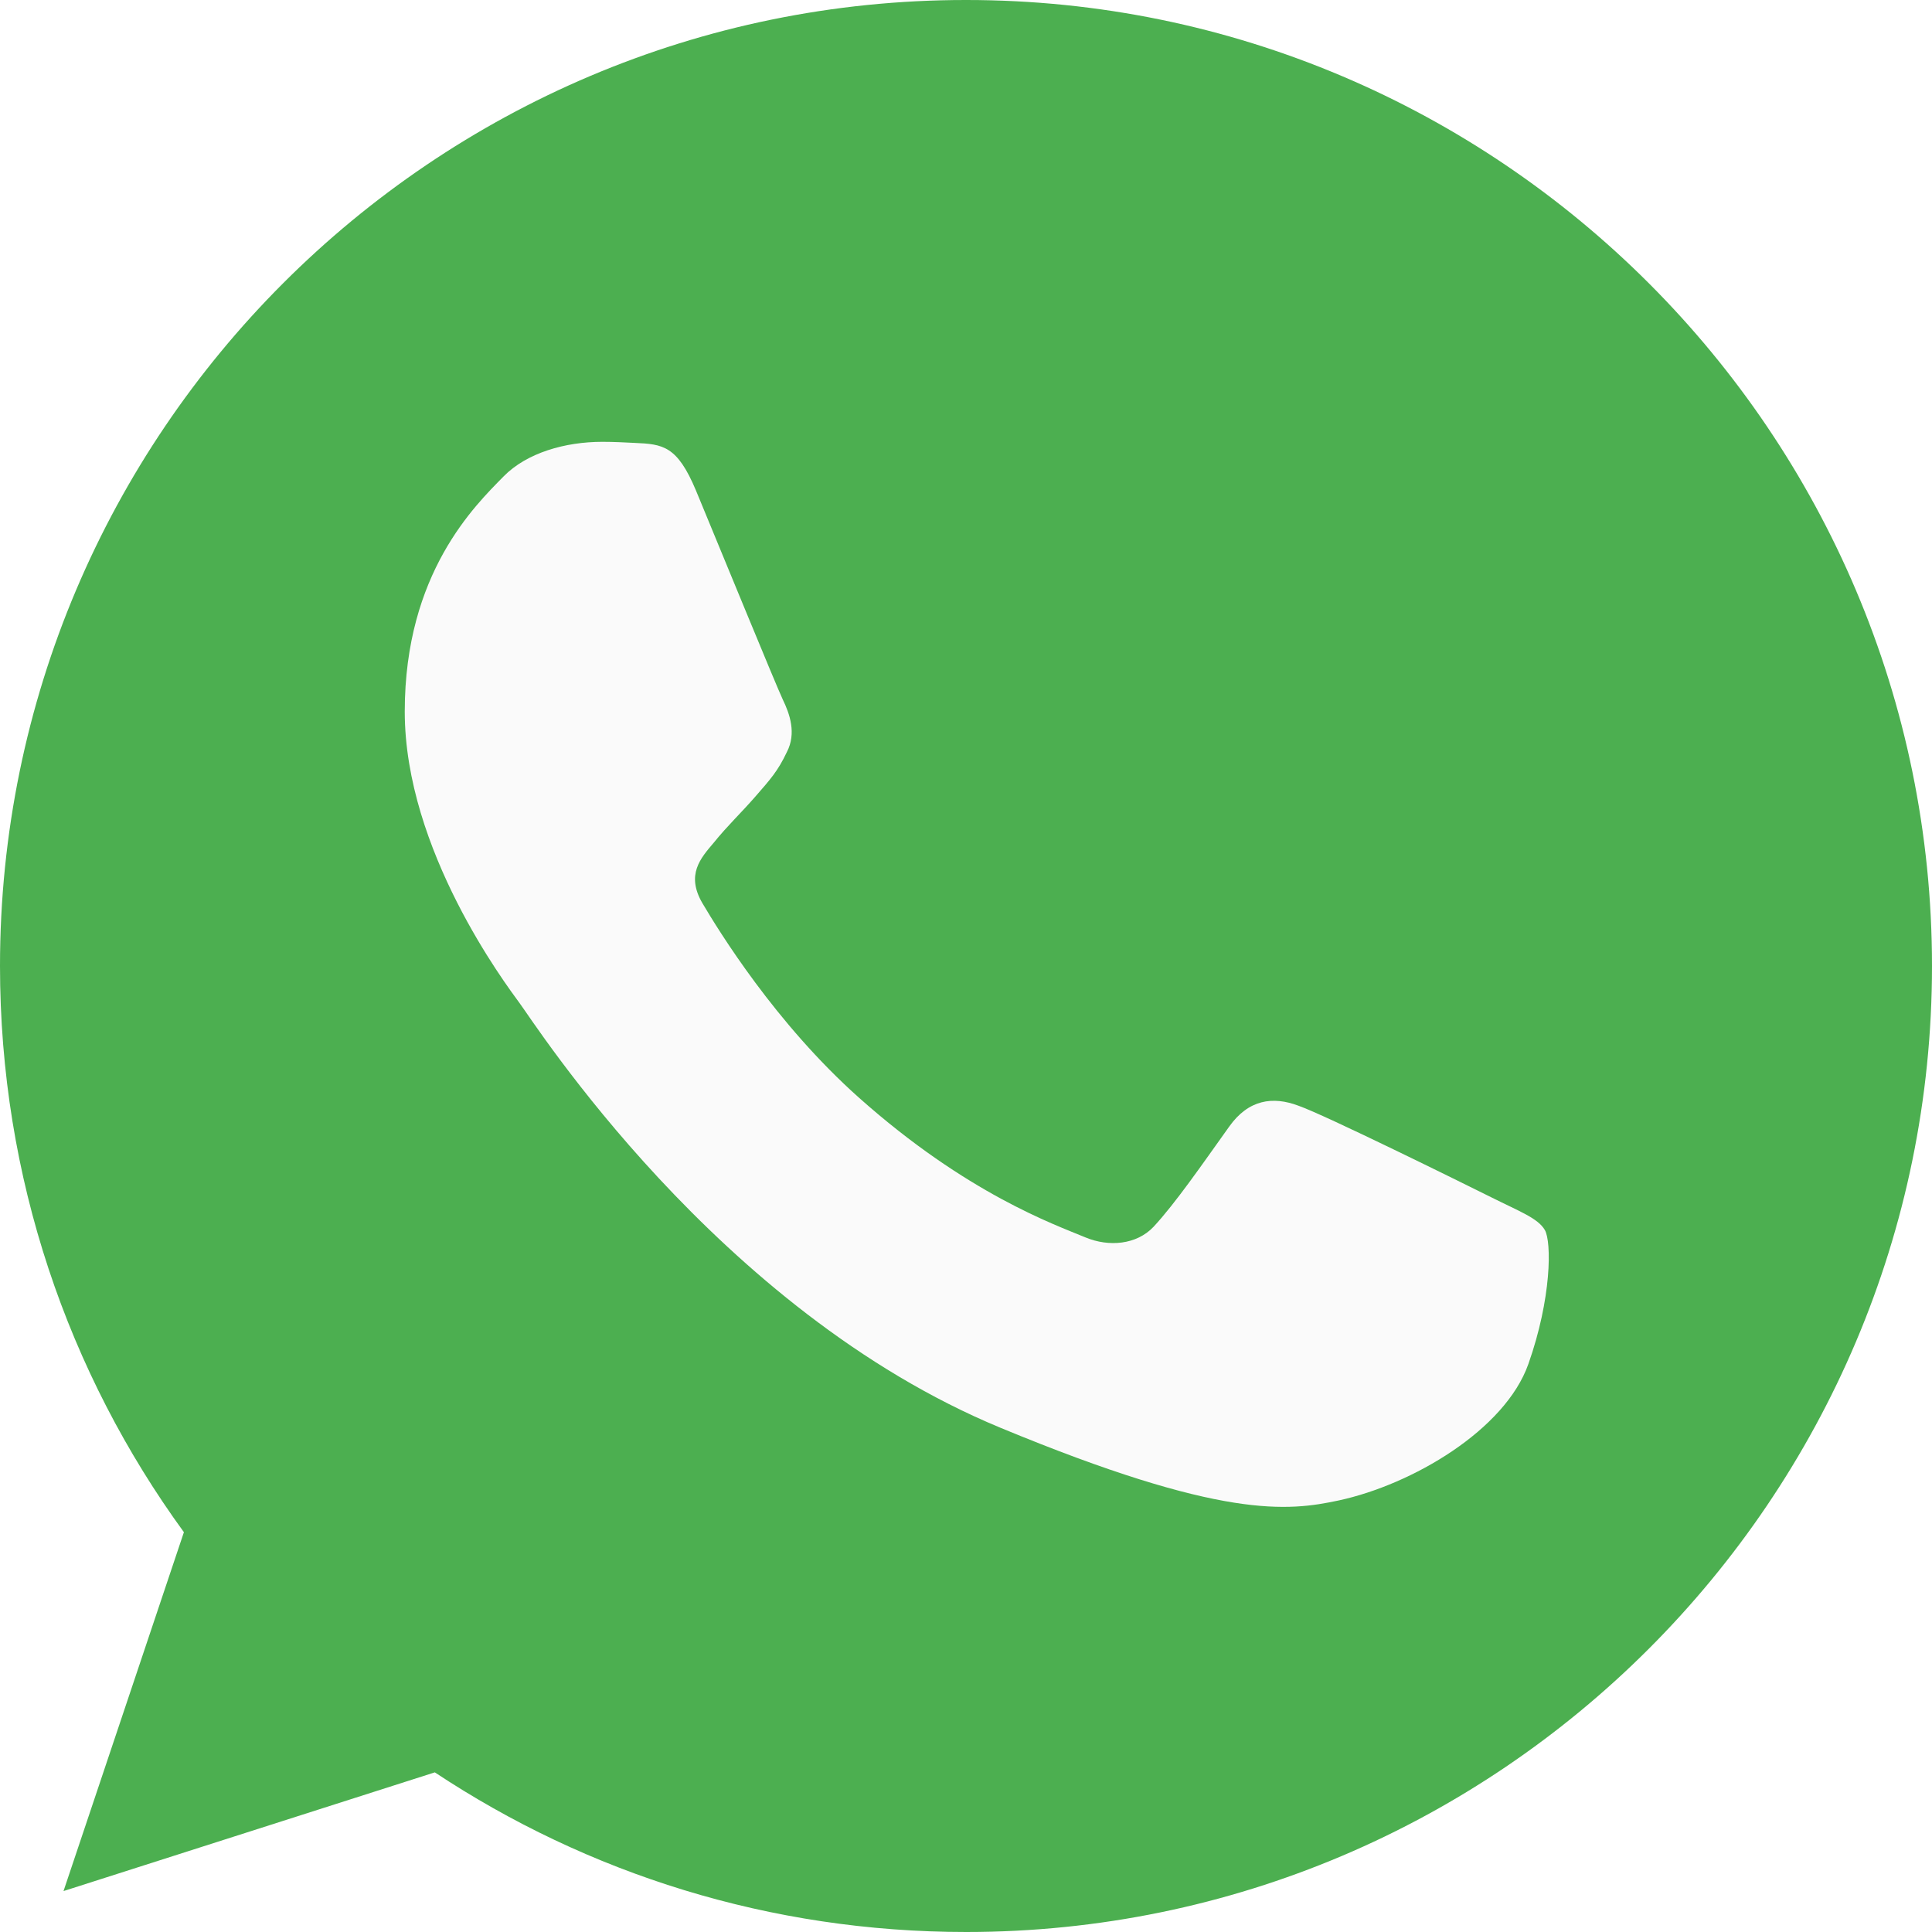
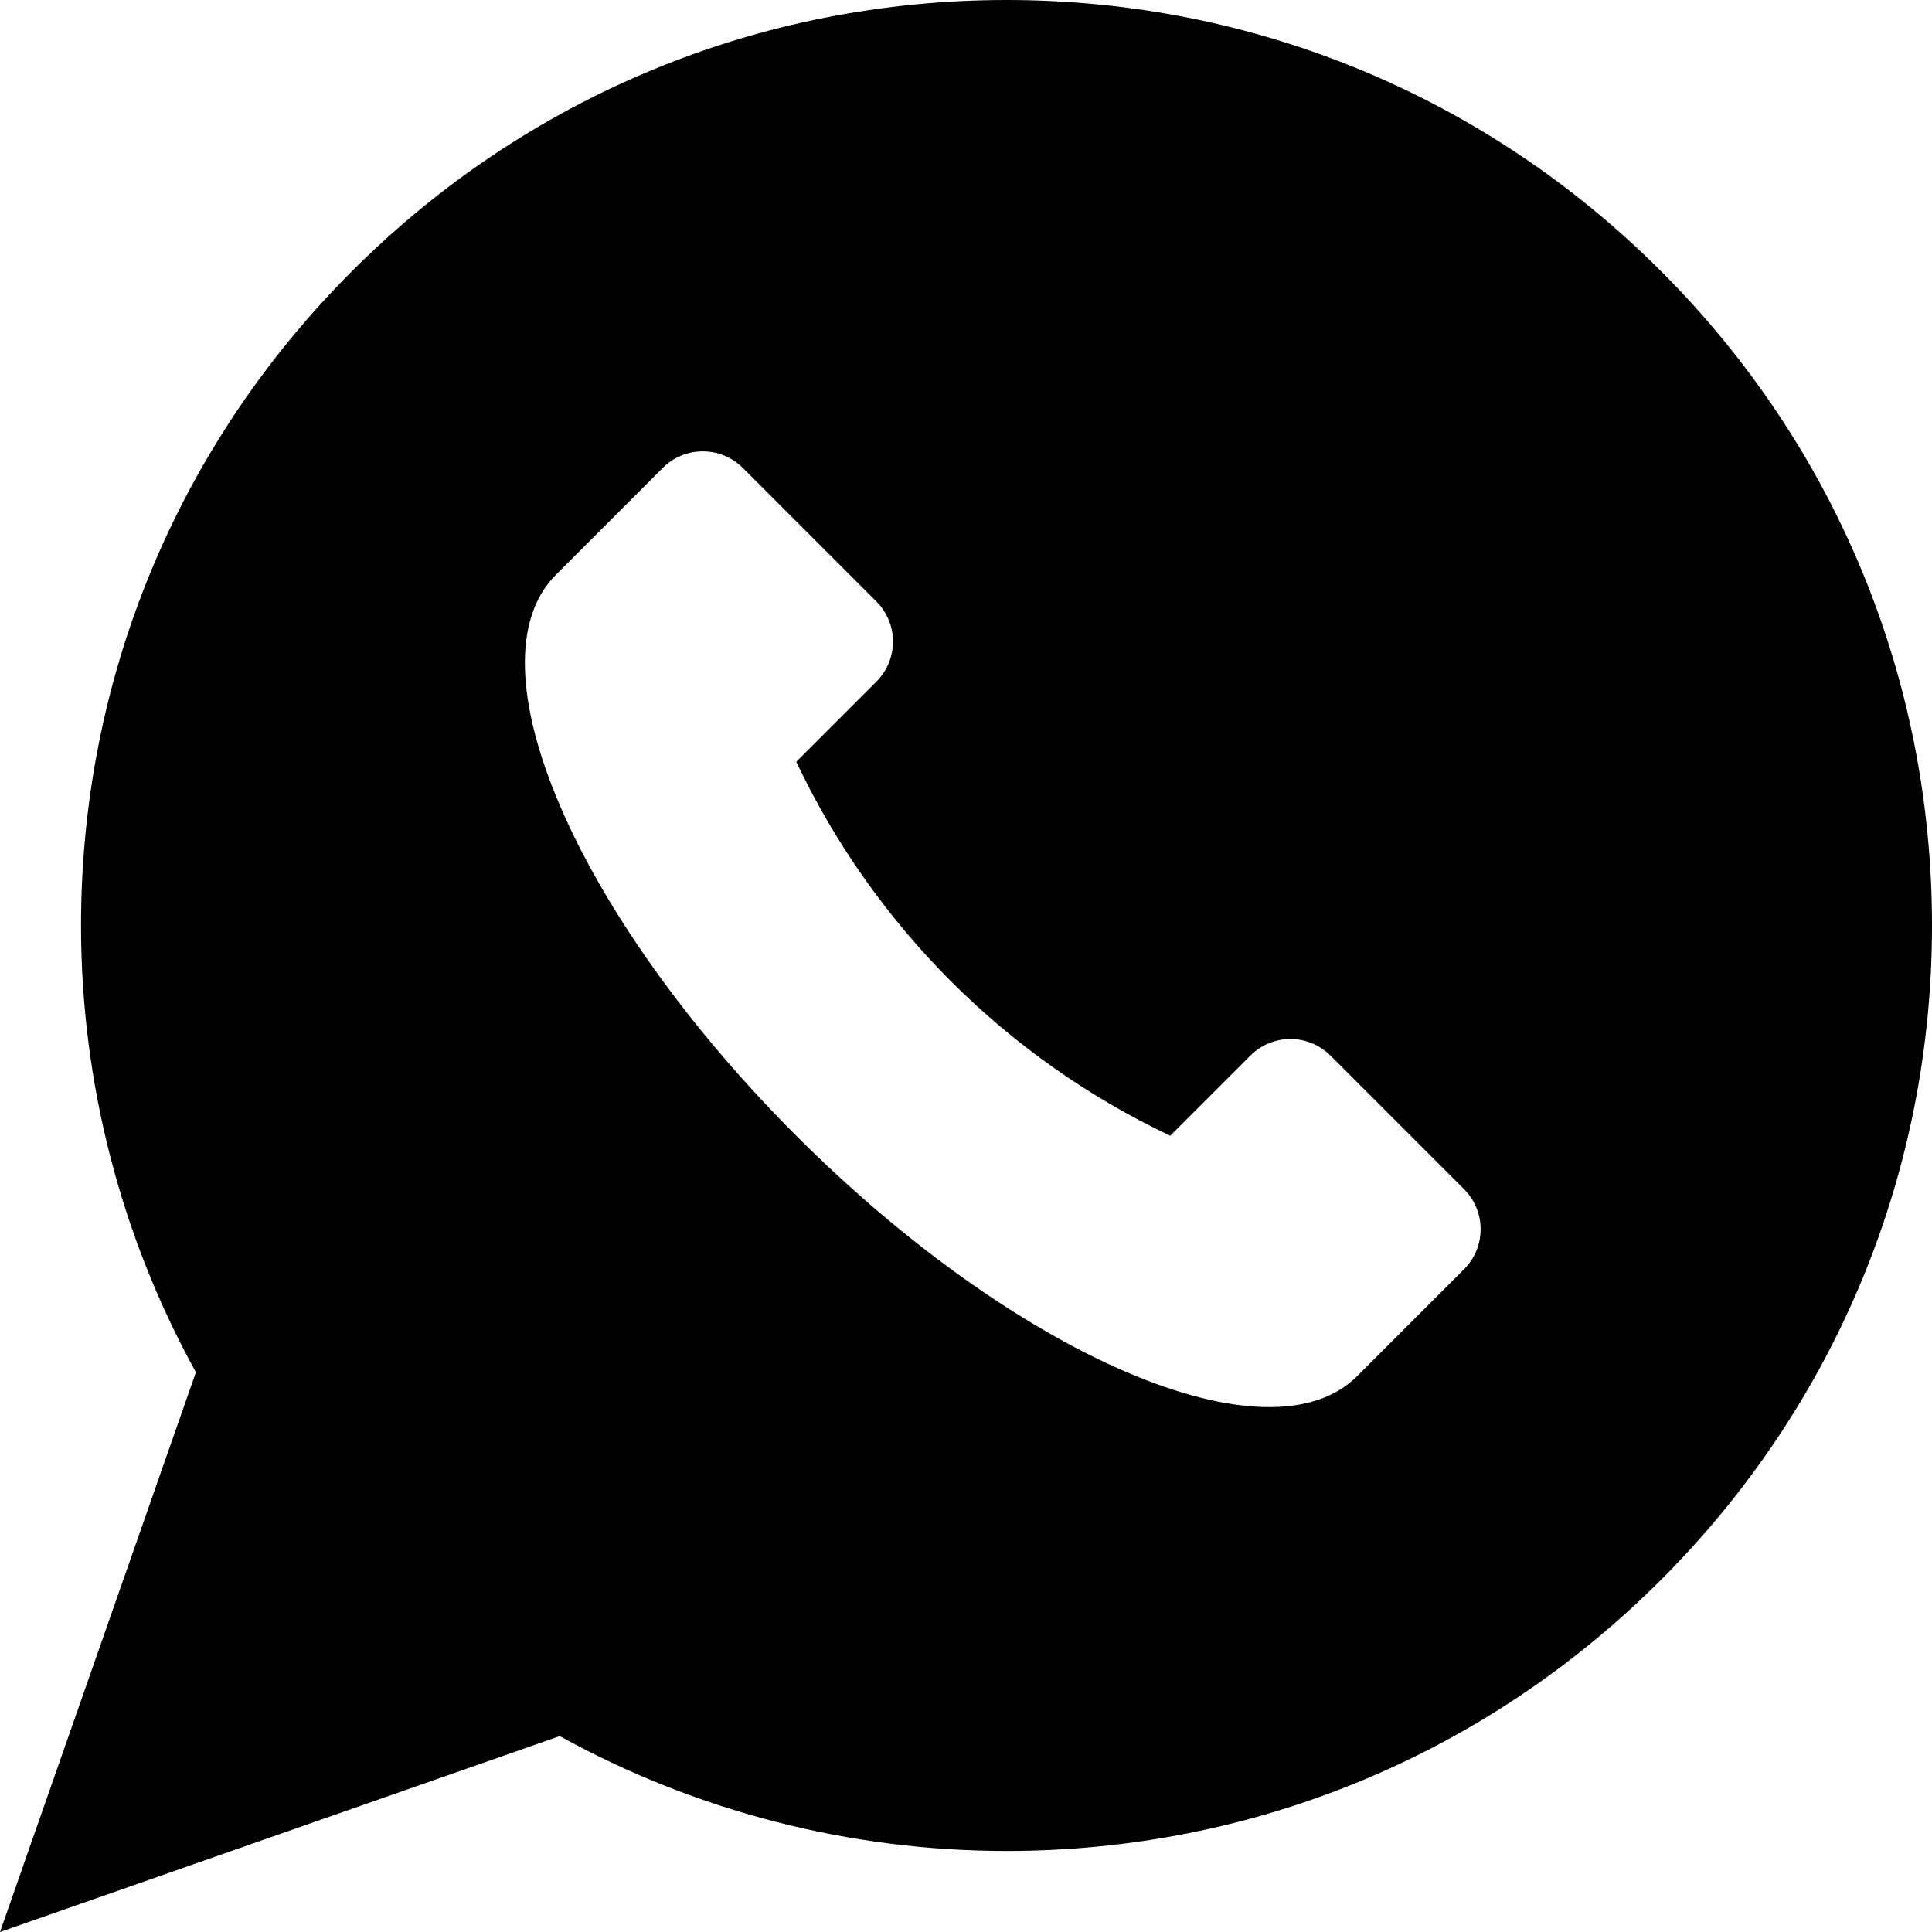
<svg xmlns="http://www.w3.org/2000/svg" version="1.1" id="Capa_1" x="0px" y="0px" viewBox="0 0 512 512" style="enable-background:new 0 0 512 512;" xml:space="preserve">
-   <path style="fill:#4CAF50;" d="M256.064,0h-0.128l0,0C114.784,0,0,114.816,0,256c0,56,18.048,107.904,48.736,150.048l-31.904,95.104  l98.4-31.456C155.712,496.512,204,512,256.064,512C397.216,512,512,397.152,512,256S397.216,0,256.064,0z" />
-   <path style="fill:#FAFAFA;" d="M405.024,361.504c-6.176,17.44-30.688,31.904-50.24,36.128c-13.376,2.848-30.848,5.12-89.664-19.264  C189.888,347.2,141.44,270.752,137.664,265.792c-3.616-4.96-30.4-40.48-30.4-77.216s18.656-54.624,26.176-62.304  c6.176-6.304,16.384-9.184,26.176-9.184c3.168,0,6.016,0.16,8.576,0.288c7.52,0.32,11.296,0.768,16.256,12.64  c6.176,14.88,21.216,51.616,23.008,55.392c1.824,3.776,3.648,8.896,1.088,13.856c-2.4,5.12-4.512,7.392-8.288,11.744  c-3.776,4.352-7.36,7.68-11.136,12.352c-3.456,4.064-7.36,8.416-3.008,15.936c4.352,7.36,19.392,31.904,41.536,51.616  c28.576,25.44,51.744,33.568,60.032,37.024c6.176,2.56,13.536,1.952,18.048-2.848c5.728-6.176,12.8-16.416,20-26.496  c5.12-7.232,11.584-8.128,18.368-5.568c6.912,2.4,43.488,20.48,51.008,24.224c7.52,3.776,12.48,5.568,14.304,8.736  C411.2,329.152,411.2,344.032,405.024,361.504z" />
+   <g>
+     <g>
+       <path d="M440.164,71.836C393.84,25.511,332.249,0,266.737,0S139.633,25.511,93.308,71.836S21.473,179.751,21.473,245.263    c0,41.499,10.505,82.279,30.445,118.402L0,512l148.333-51.917c36.124,19.938,76.904,30.444,118.403,30.444    c65.512,0,127.104-25.512,173.427-71.836C486.488,372.367,512,310.776,512,245.263S486.488,118.16,440.164,71.836z     M387.985,336.375L359.67,364.69c-23.456,23.456-90.011-5.066-148.652-63.708c-58.642-58.642-87.165-125.195-63.708-148.652    l28.314-28.314c5.864-5.864,15.372-5.864,21.236,0l35.393,35.393c5.864,5.864,5.864,15.372,0,21.236l-21.236,21.236    c20.599,43.487,55.615,78.502,99.102,99.101l21.236-21.236c5.864-5.864,15.372-5.864,21.236,0l35.393,35.393    C393.849,321.004,393.849,330.511,387.985,336.375z" />
+     </g>
+   </g>
  <g>
</g>
  <g>
</g>
  <g>
</g>
  <g>
</g>
  <g>
</g>
  <g>
</g>
  <g>
</g>
  <g>
</g>
  <g>
</g>
  <g>
</g>
  <g>
</g>
  <g>
</g>
  <g>
</g>
  <g>
</g>
  <g>
</g>
</svg>
